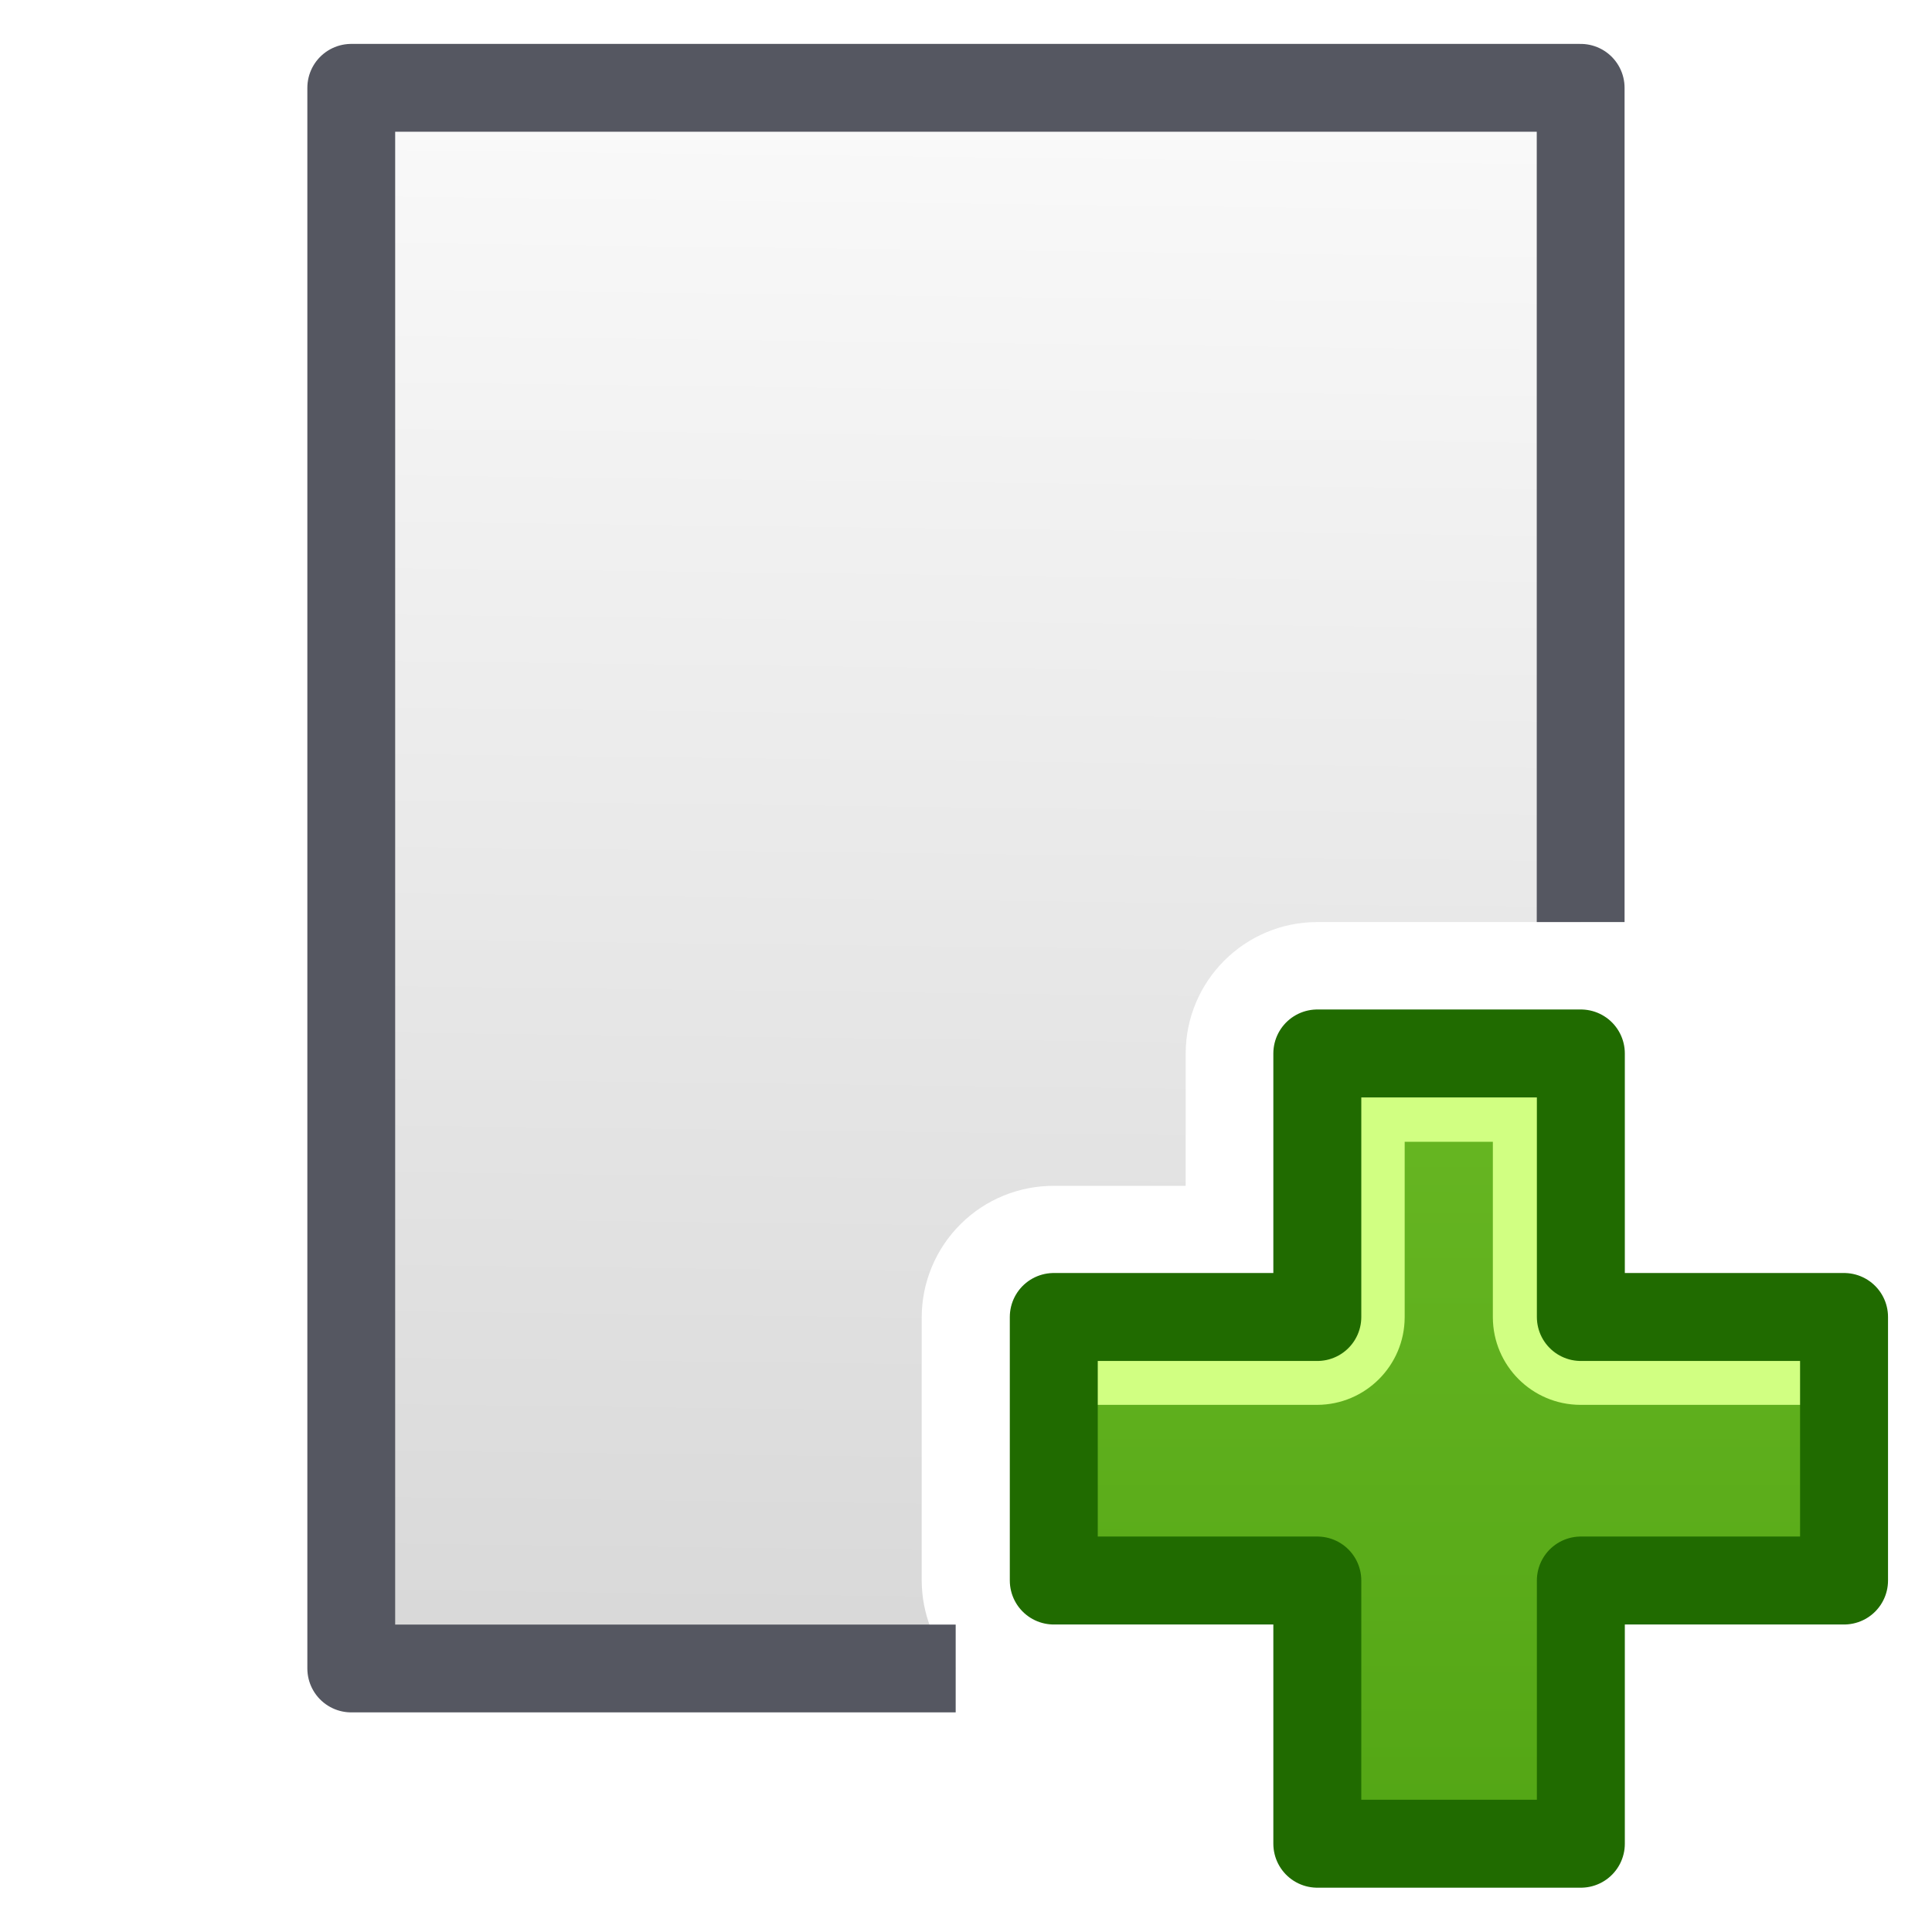
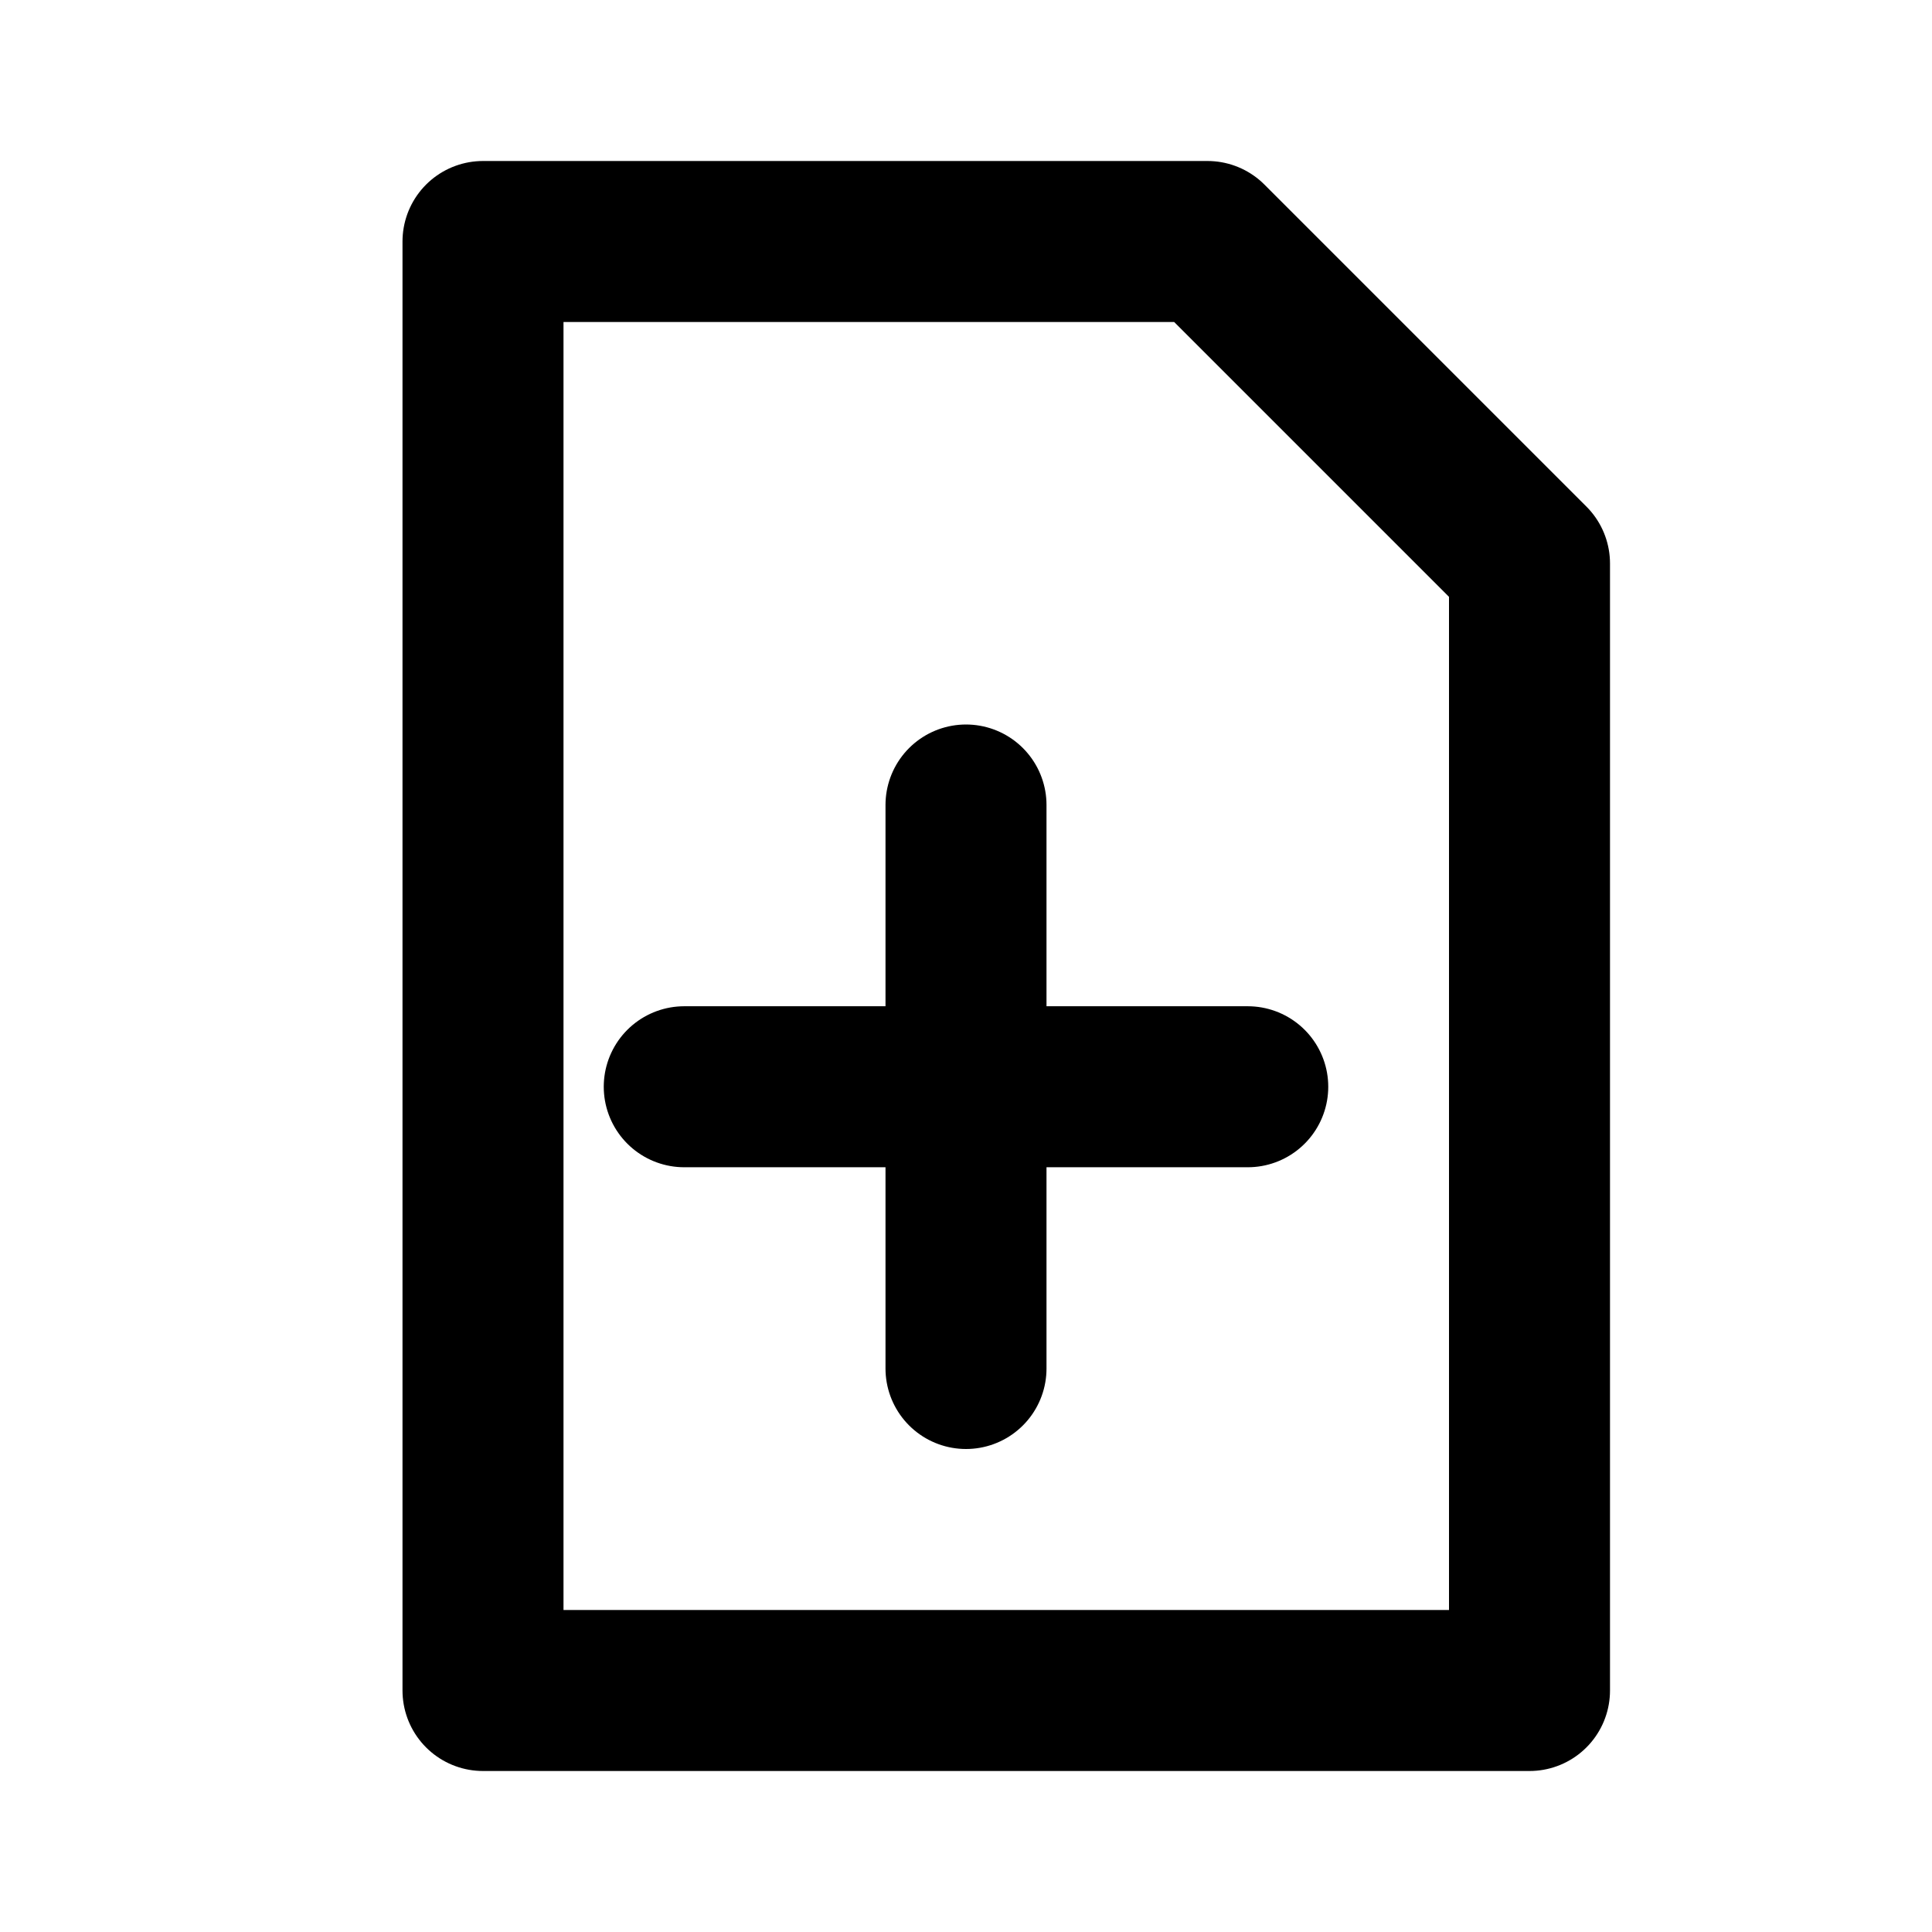
- <svg xmlns="http://www.w3.org/2000/svg" xmlns:xlink="http://www.w3.org/1999/xlink" viewBox="0 0 5.821 5.821" height="22" width="22">
-   <defs>
-     <linearGradient id="a">
-       <stop style="stop-color:#68b723;stop-opacity:1" offset="0" />
-       <stop style="stop-color:#3a9104;stop-opacity:1" offset="1" />
-     </linearGradient>
-     <linearGradient id="b">
-       <stop style="stop-color:#d4d4d4;stop-opacity:1" offset="0" />
-       <stop style="stop-color:#fafafa;stop-opacity:1" offset="1" />
-     </linearGradient>
-     <linearGradient xlink:href="#a" id="d" x1="4.498" y1="294.354" x2="4.496" y2="299.558" gradientUnits="userSpaceOnUse" />
-     <linearGradient xlink:href="#b" id="c" x1="12.863" y1="23.104" x2="13.108" y2="2.79" gradientUnits="userSpaceOnUse" gradientTransform="matrix(.97631 0 0 .98944 -1.315 -1.76)" />
-   </defs>
-   <path style="fill:url(#c);fill-opacity:1;stroke:none;stroke-width:2.144;stroke-linecap:butt;stroke-linejoin:round;stroke-miterlimit:4;stroke-dasharray:none;stroke-opacity:1" d="M4 1v18h6.883a1.5 1.5 0 0 1-.387-1v-2.998a1.5 1.5 0 0 1 1.508-1.498h1.498v-1.506A1.5 1.5 0 0 1 15 10.5h2.996a1.5 1.5 0 0 1 .004 0V1H4zm12.498 14.002A1.5 1.5 0 0 1 15 16.5a1.5 1.5 0 0 1 1.498 1.5 1.5 1.5 0 0 1 1.498-1.5 1.5 1.5 0 0 1-1.498-1.498z" transform="scale(.26458)" />
-   <path style="fill:url(#d);fill-opacity:1;stroke:none;stroke-width:.397;stroke-linecap:round;stroke-linejoin:round;paint-order:stroke markers fill;stop-color:#000" d="M3.969 294.354v.794h-.794v.794h.794v.793h.794v-.793h.793v-.794h-.793v-.794z" transform="translate(0 -291.18)" />
-   <path style="fill:#d1ff82;fill-opacity:1;stroke:none;stroke-width:1.5;stroke-linecap:round;stroke-linejoin:round;paint-order:stroke markers fill;stop-color:#000" d="M15 12v3h-3v.998a1 1 0 0 0 .004 0H15a1 1 0 0 0 .996-.996v-2H17v2a1 1 0 0 0 .996.996H21V15h-3v-3h-3z" transform="scale(.26458)" />
-   <path style="fill:none;stroke:#206b00;stroke-width:.265;stroke-linecap:round;stroke-linejoin:round;stroke-miterlimit:4;stroke-dasharray:none;paint-order:stroke markers fill;stop-color:#000" d="M3.969 294.354v.794h-.794v.794h.794v.793h.794v-.793h.793v-.794h-.793v-.794z" transform="translate(0 -291.18)" />
-   <path style="fill:none;fill-opacity:1;stroke:#555761;stroke-width:1;stroke-linecap:butt;stroke-linejoin:round;stroke-miterlimit:4;stroke-dasharray:none;stroke-opacity:1" d="M18 10.5V1H4v18h6.883" transform="scale(.26458)" />
+ <svg xmlns="http://www.w3.org/2000/svg" viewBox="0 0 24 24" fill="none" stroke="currentColor" stroke-width="2" stroke-linecap="round" stroke-linejoin="round">
+   <path d="M6 3h9l4 4v14H6z" />
+   <path d="M12 10v7 M8.5 13.5h7" />
</svg>
